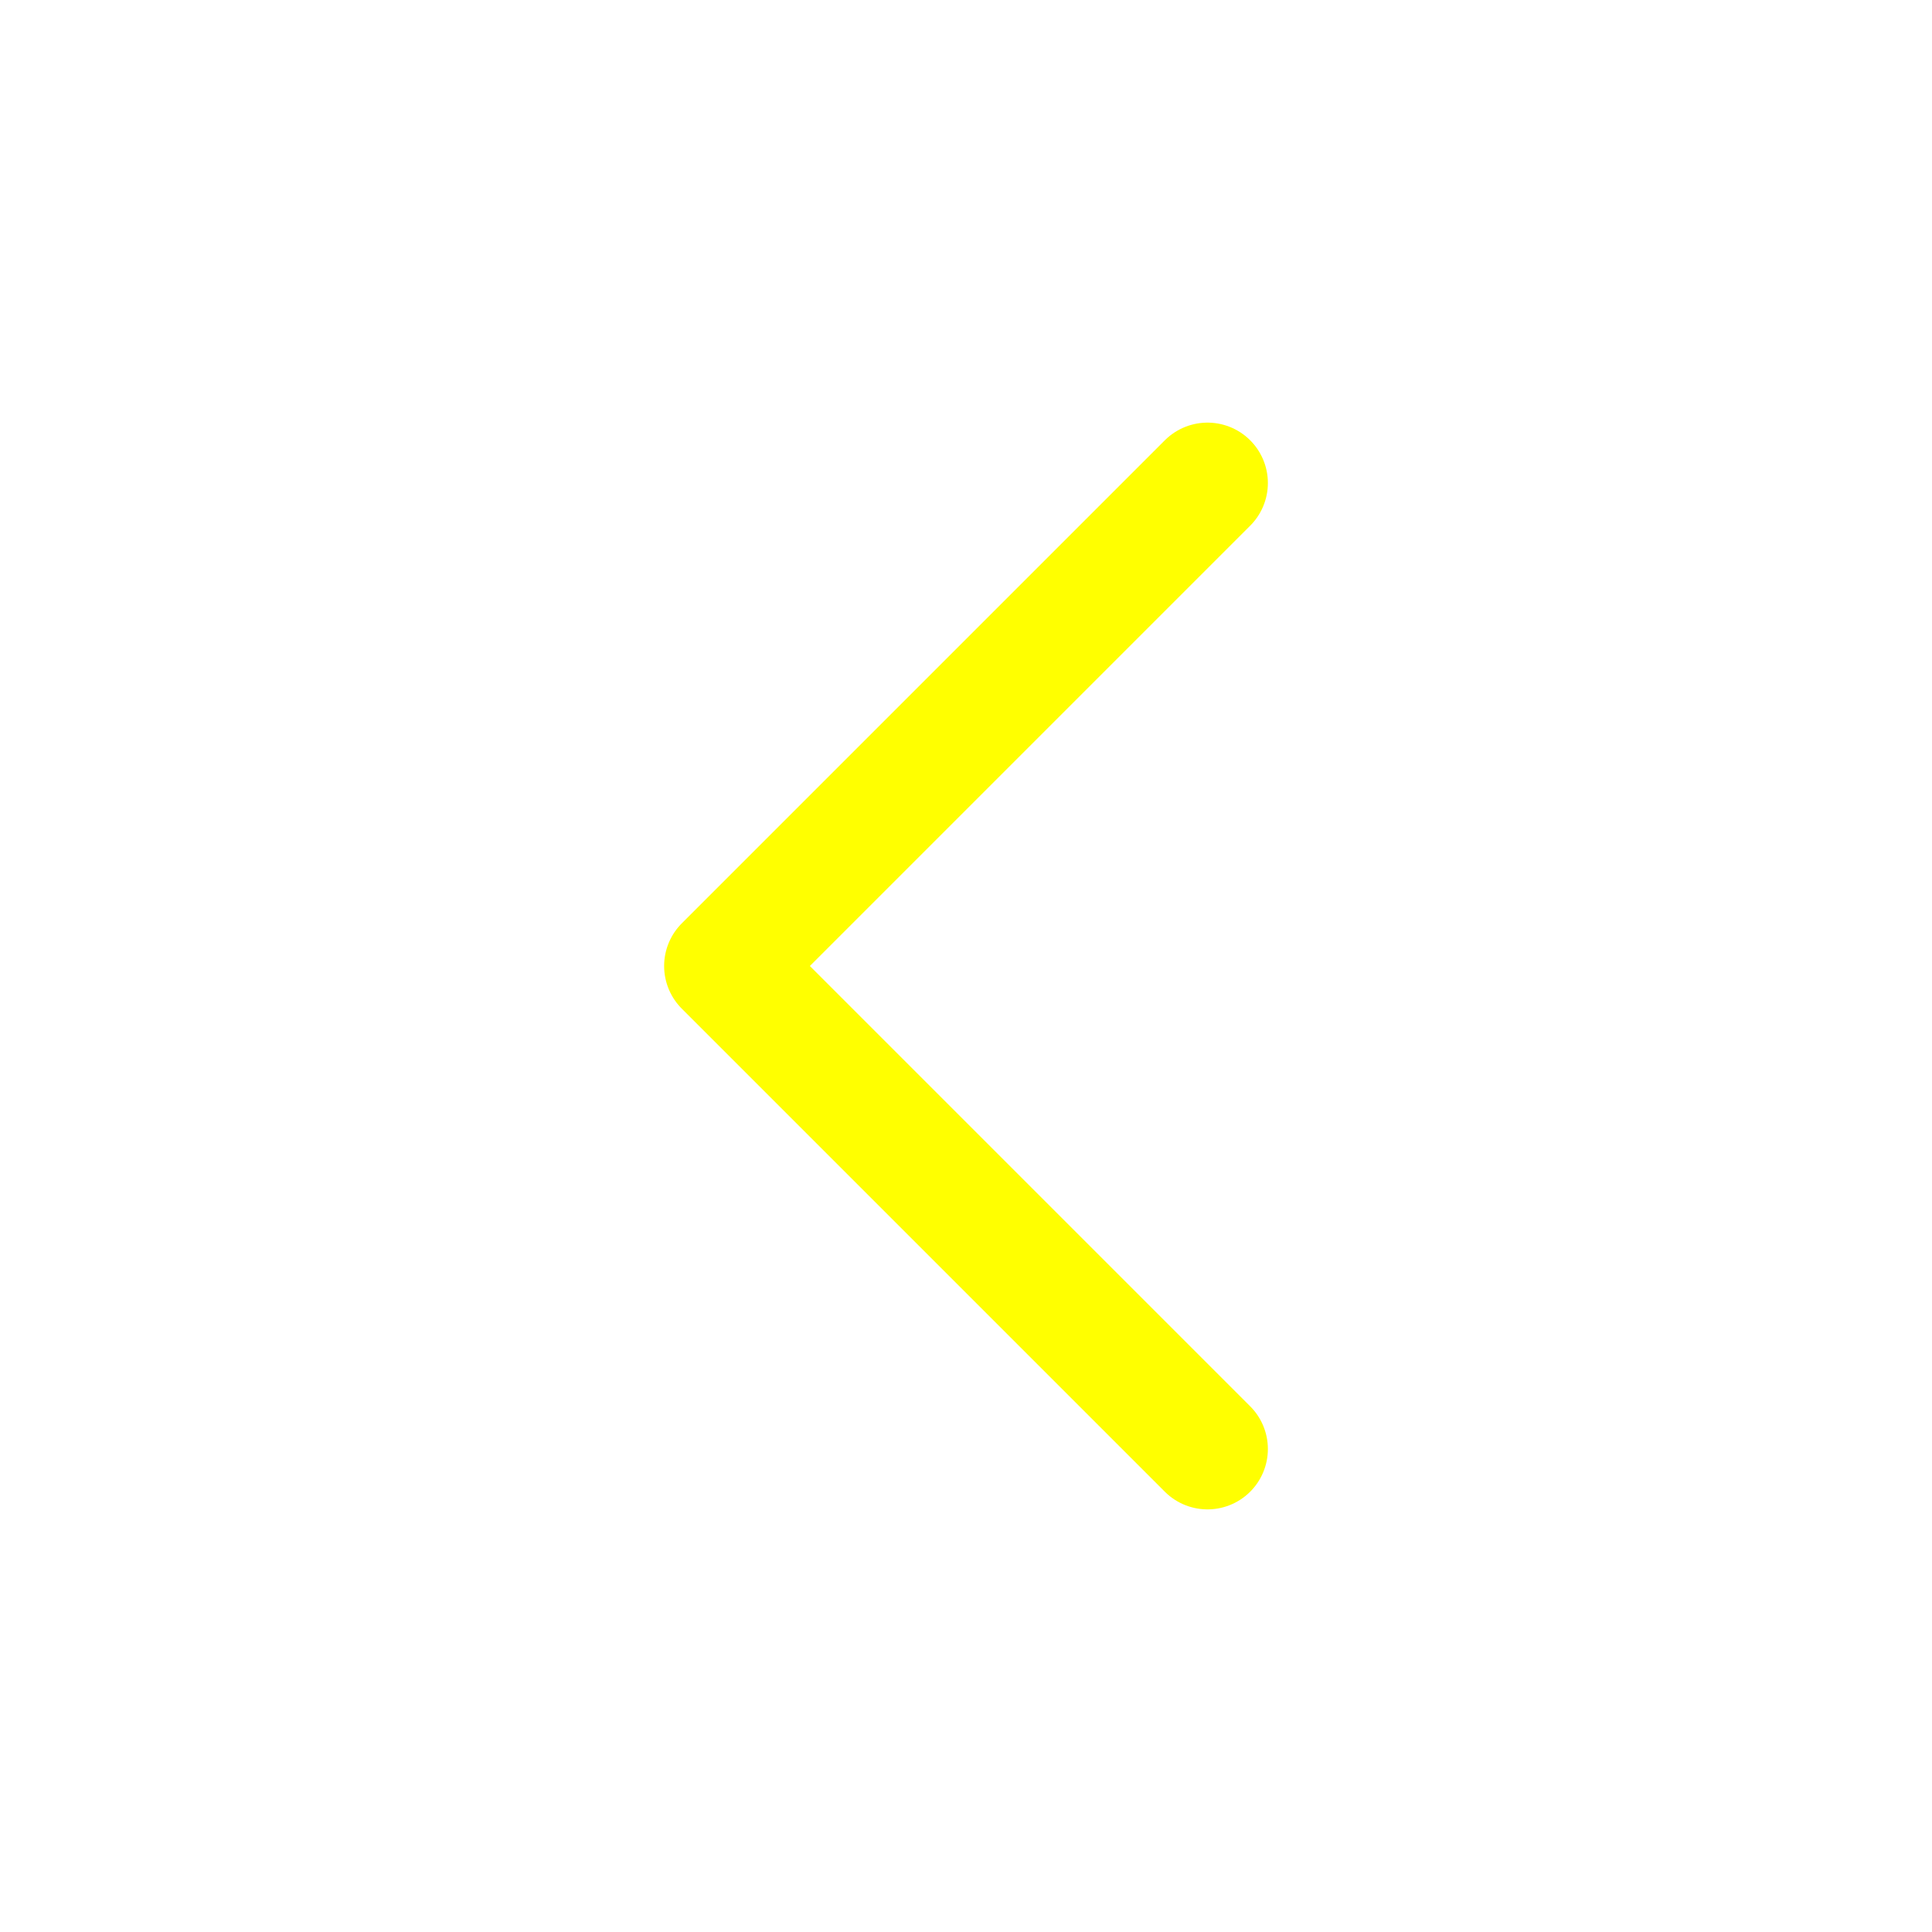
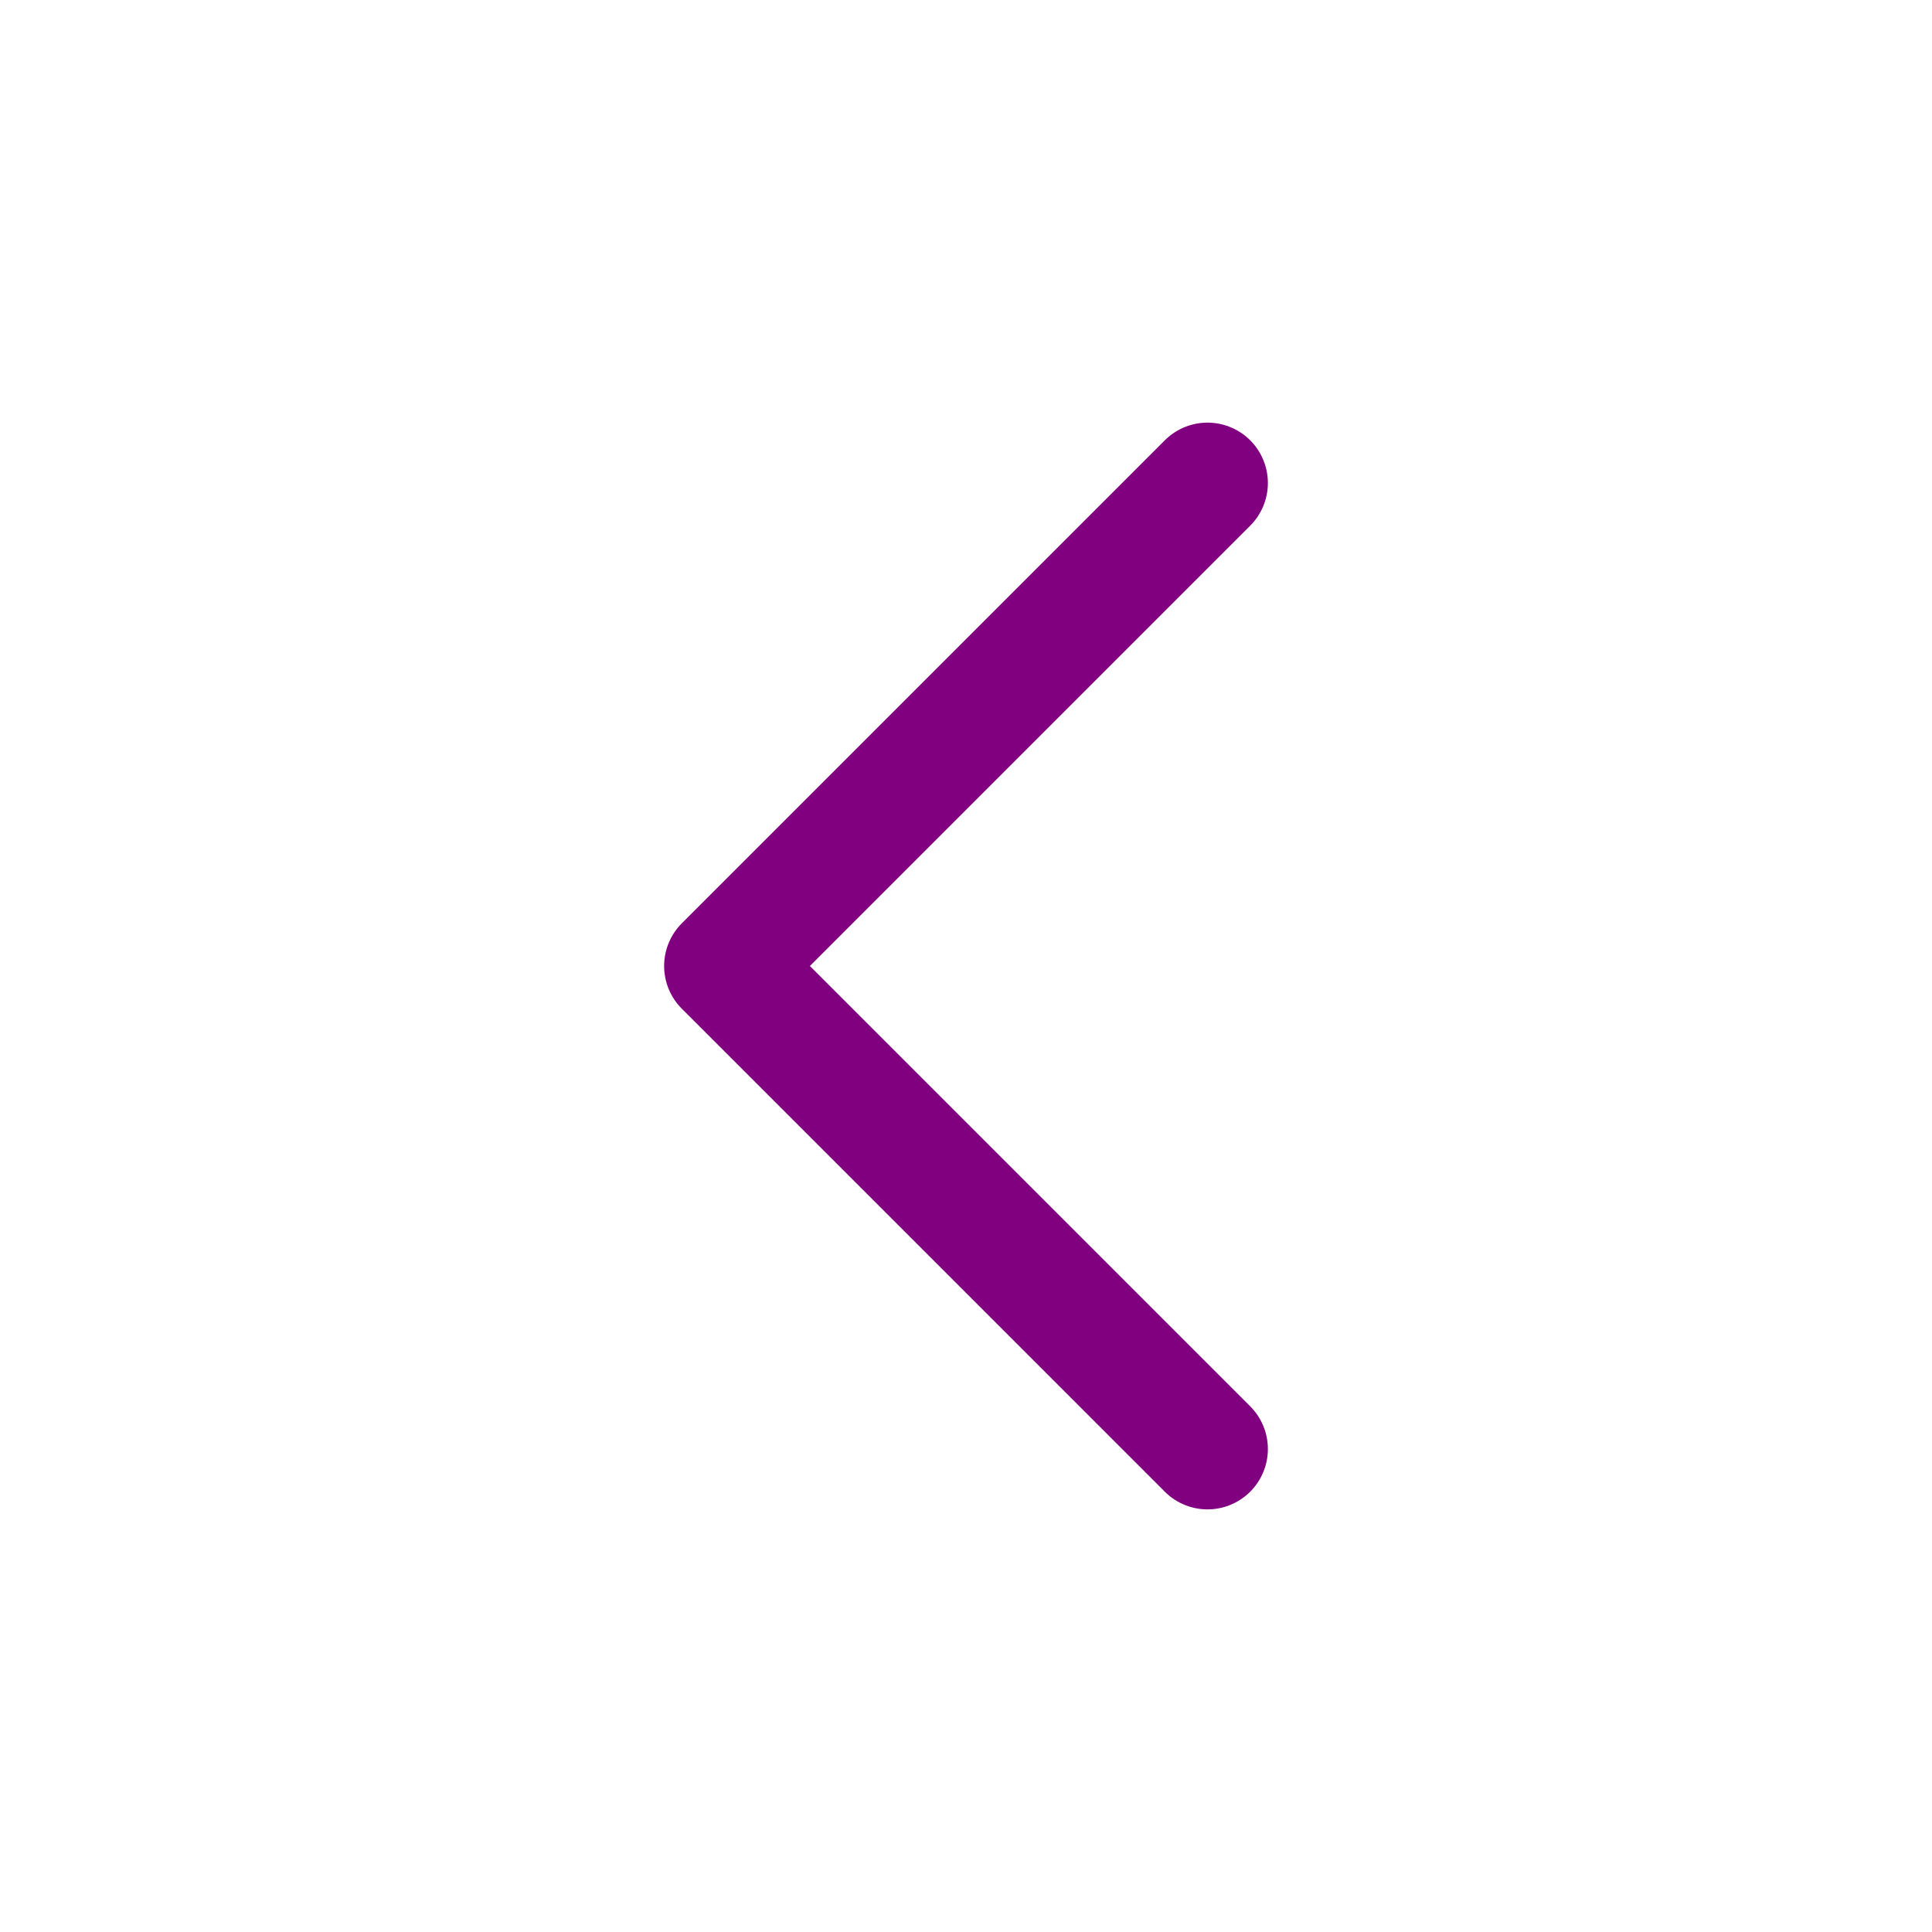
- <svg xmlns="http://www.w3.org/2000/svg" class="icon icon-tabler icon-tabler-chevron-left" width="24" height="24" viewBox="0 0 24 24" stroke-width="1.5" stroke="yellow" fill="none" stroke-linecap="round" stroke-linejoin="round">
+ <svg xmlns="http://www.w3.org/2000/svg" class="icon icon-tabler icon-tabler-chevron-left" width="24" height="24" viewBox="0 0 24 24" stroke-width="1.5" stroke="purple" fill="none" stroke-linecap="round" stroke-linejoin="round">
  <path stroke="none" d="M0 0h24v24H0z" fill="none" />
  <polyline points="15 6 9 12 15 18" />
  <style type="text/css" media="screen">path{vector-effect:non-scaling-stroke}</style>
</svg>
